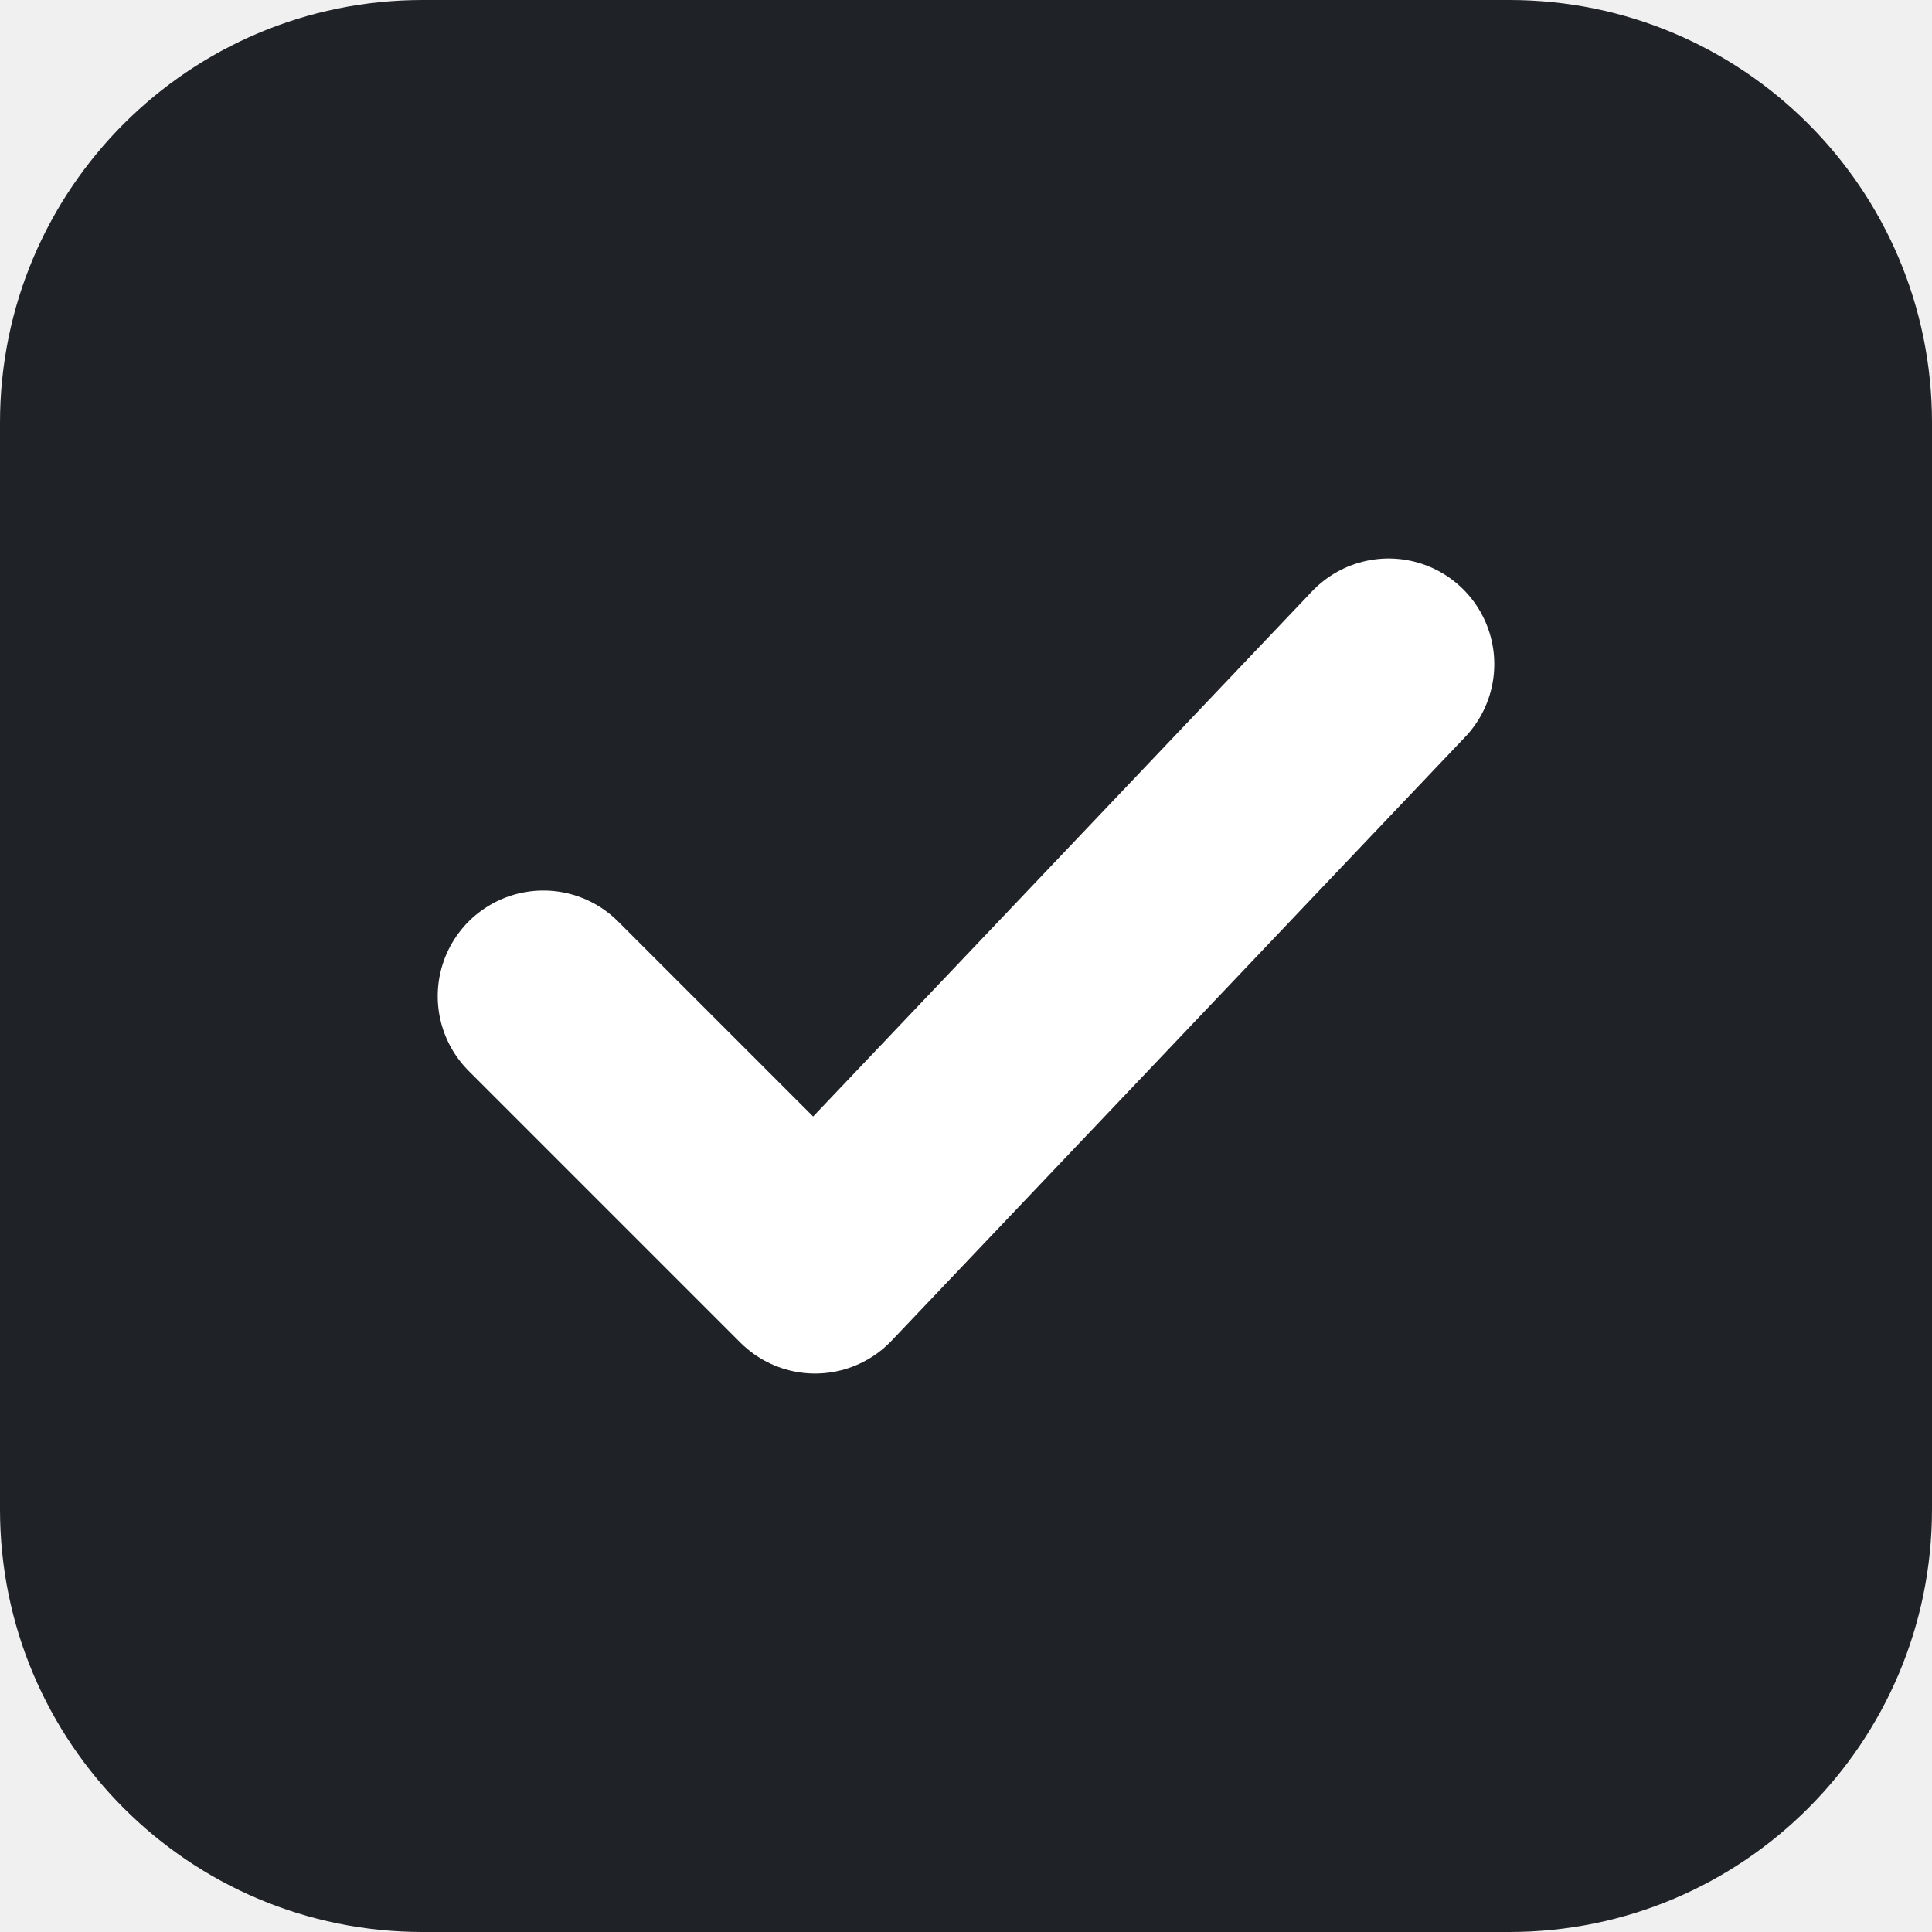
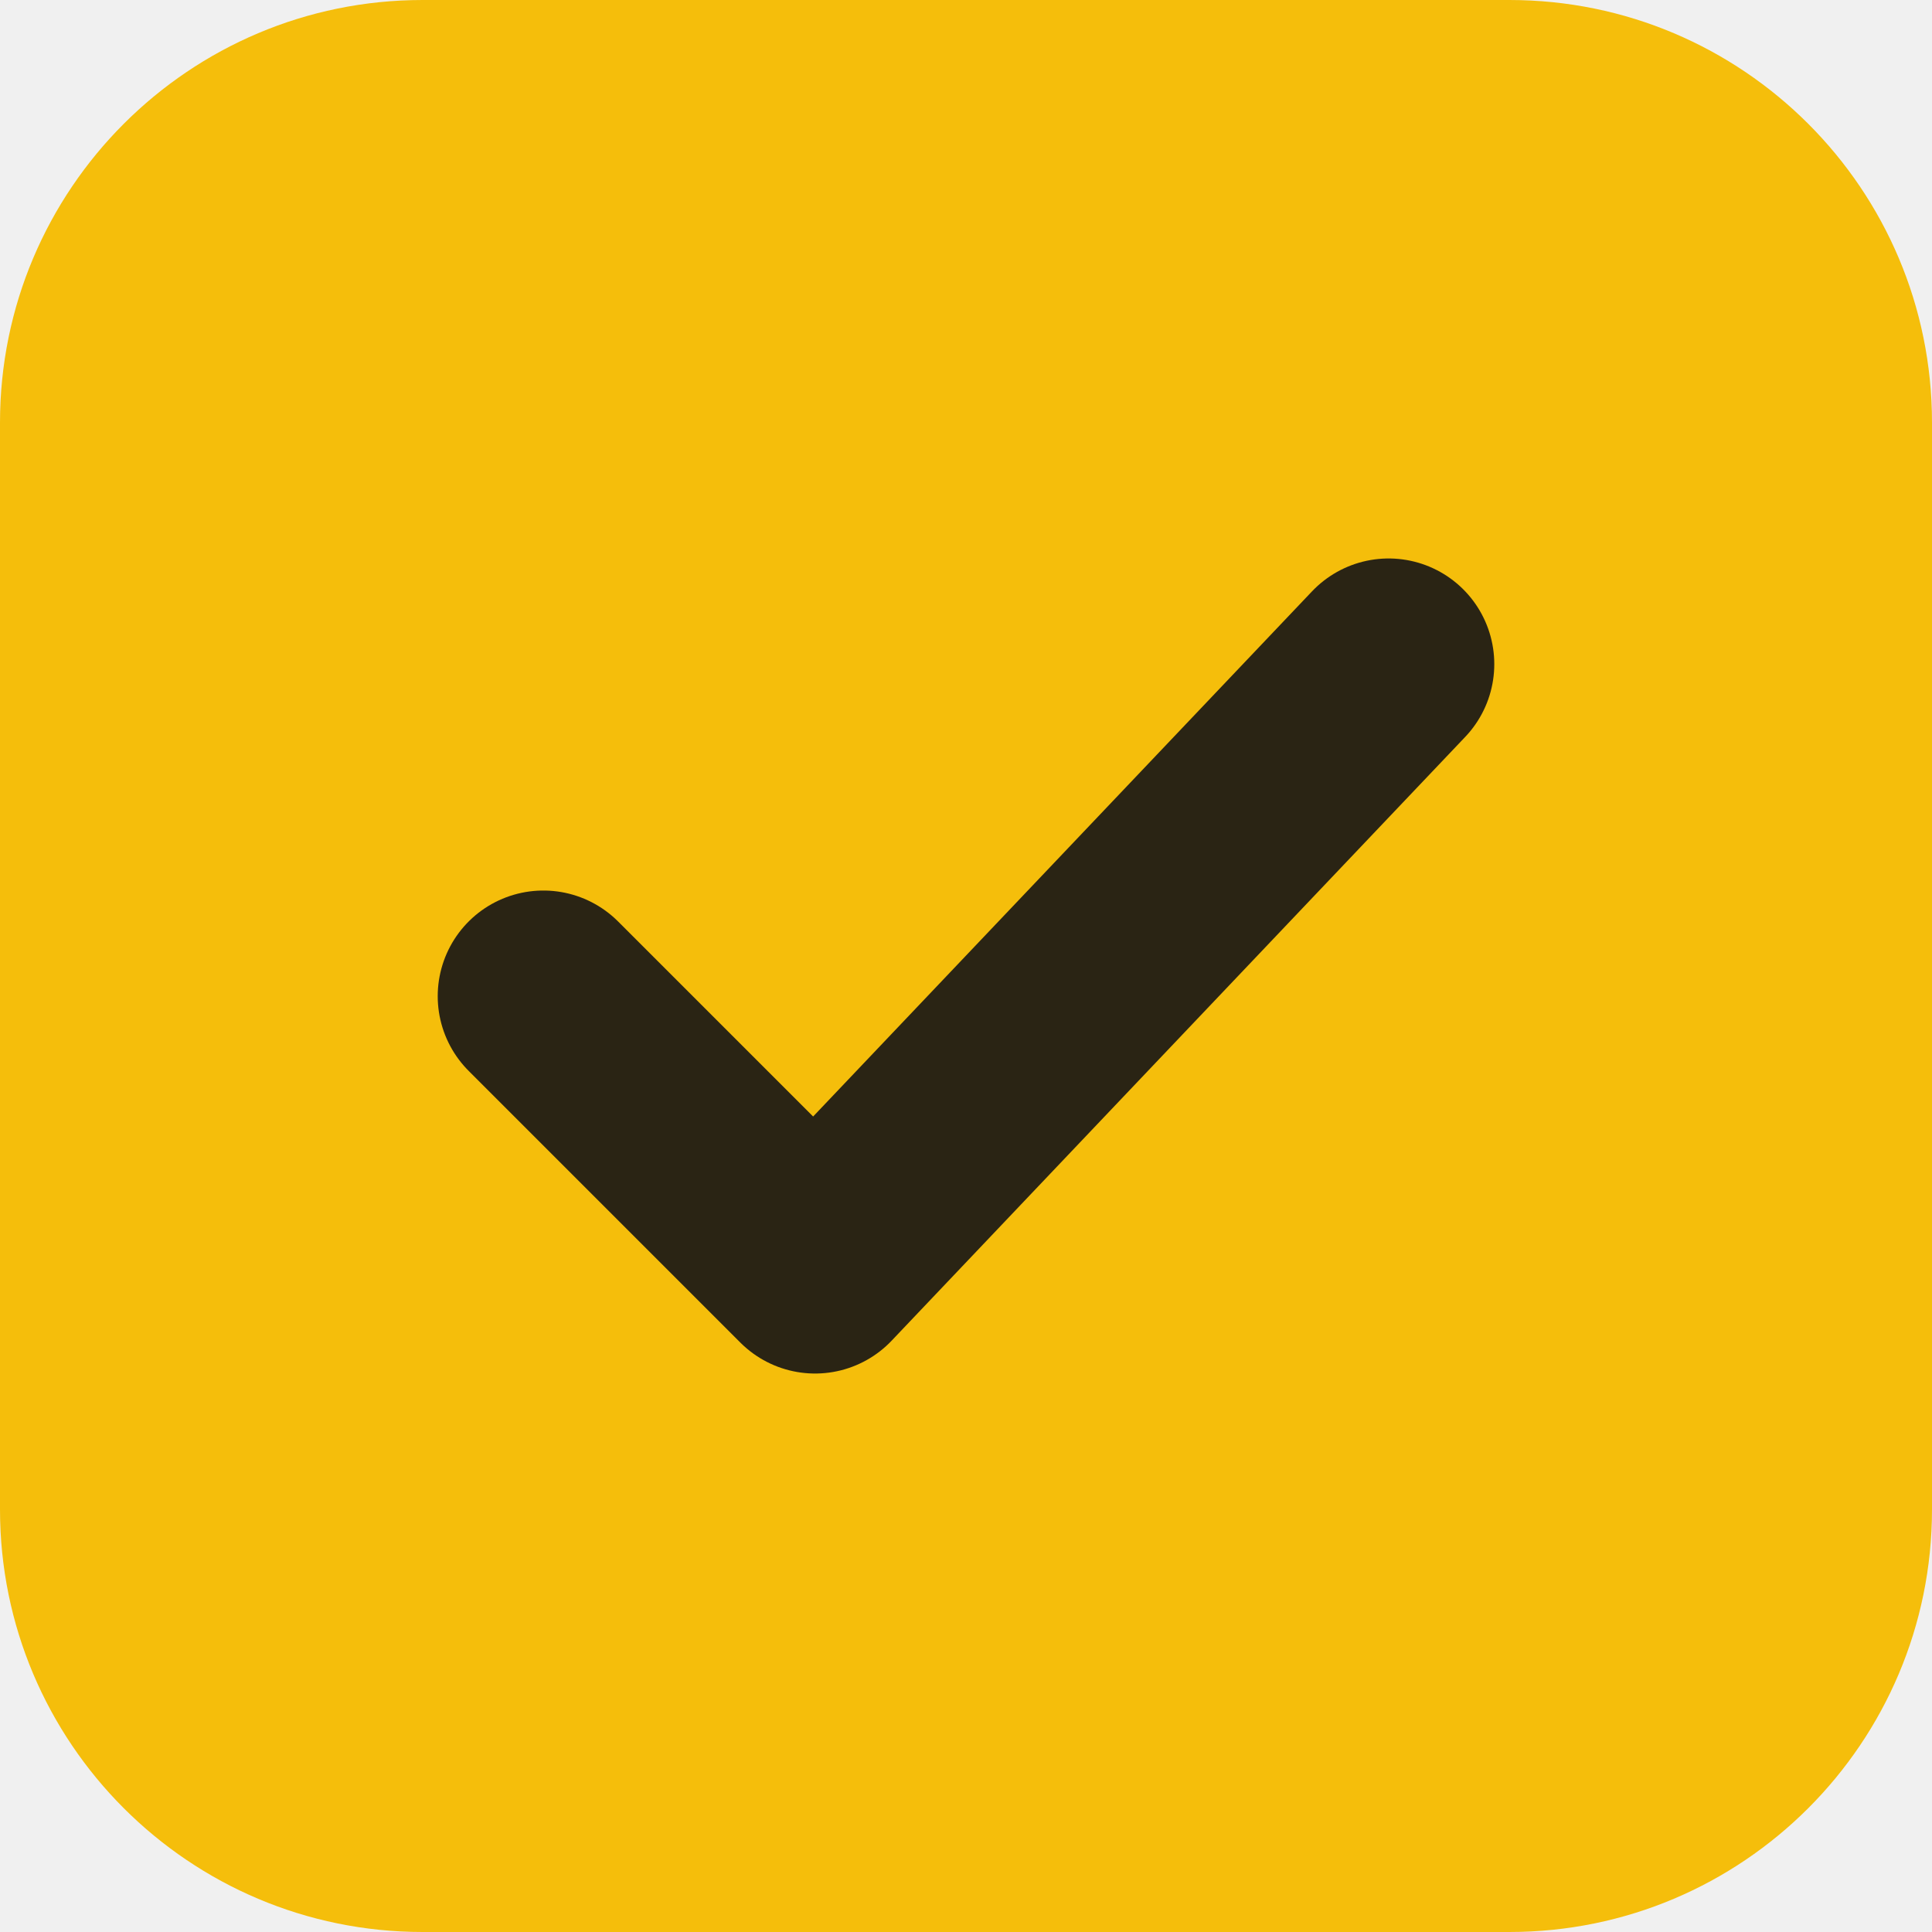
<svg xmlns="http://www.w3.org/2000/svg" viewBox="0 0 64 64">
-   <rect width="64" height="64" rx="14" fill="#1f2328" />
-   <path d="M18 33l9 9 19-20" fill="none" stroke="#fff" stroke-width="7" stroke-linecap="round" stroke-linejoin="round" />
+   <rect width="64" height="64" rx="14" fill="#f5be0b" />
+   <path d="M18 33l9 9 19-20" fill="none" stroke="#2a2414" stroke-width="7" stroke-linecap="round" stroke-linejoin="round" />
</svg>
